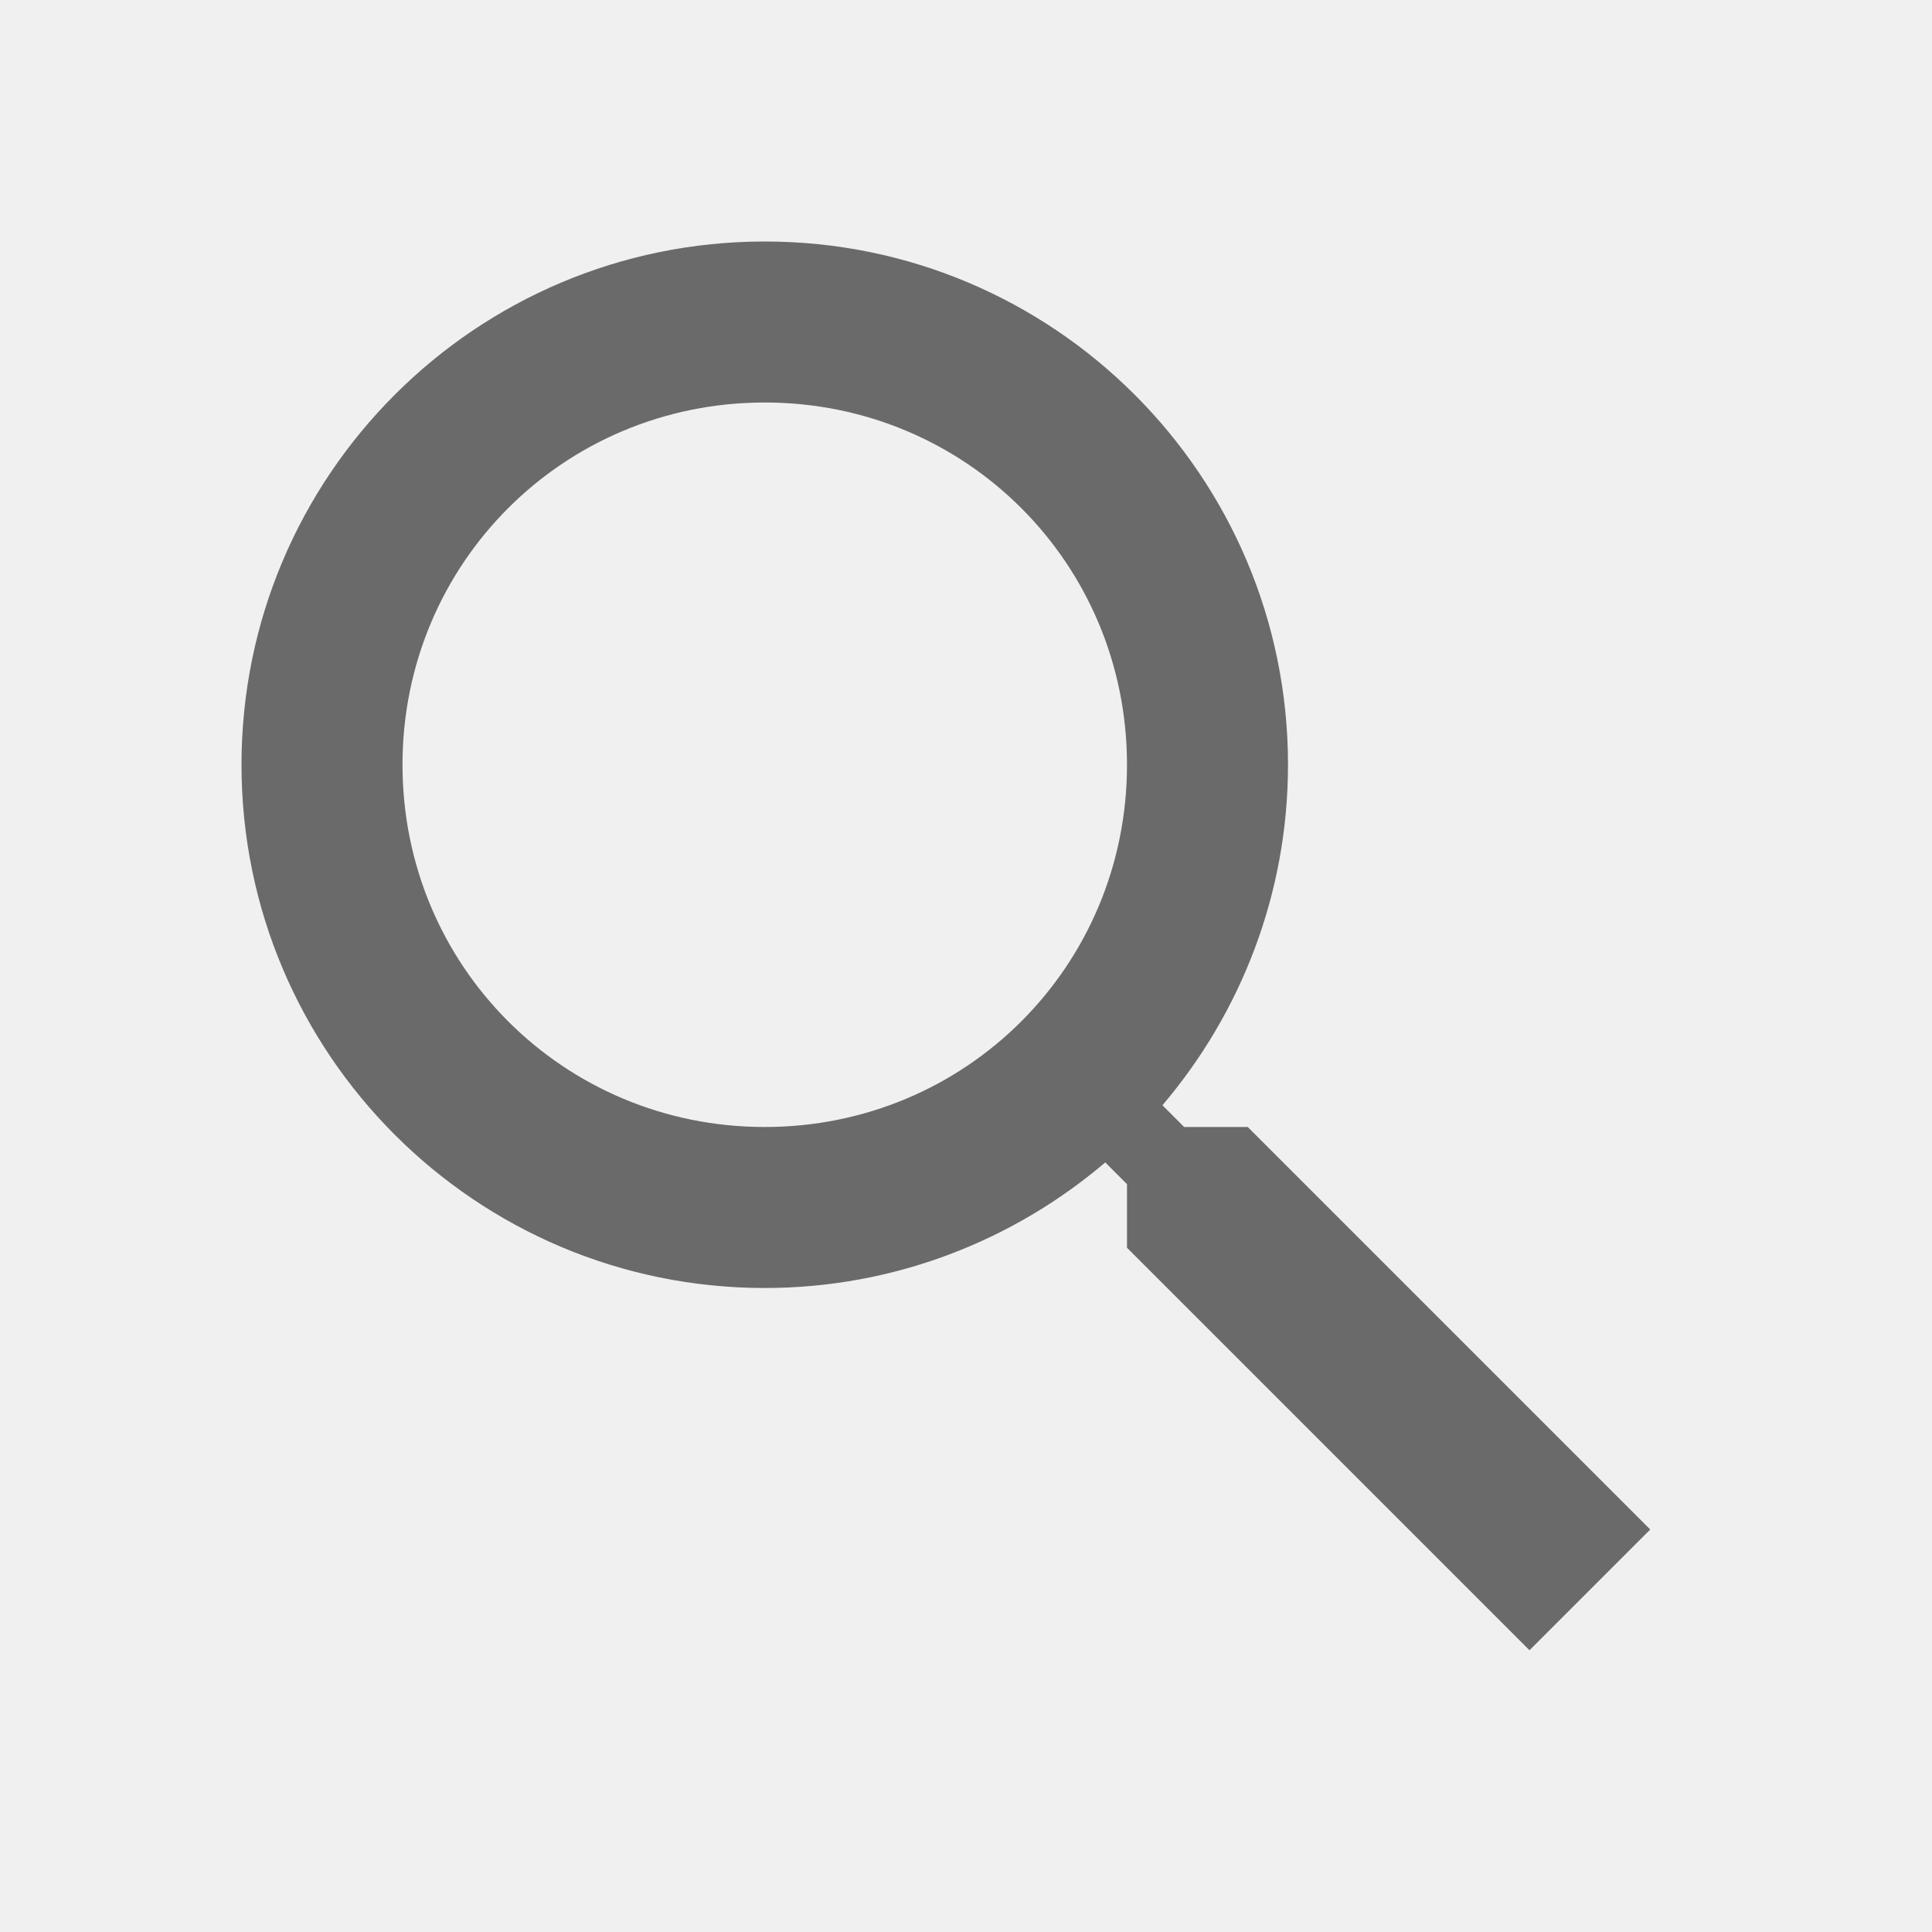
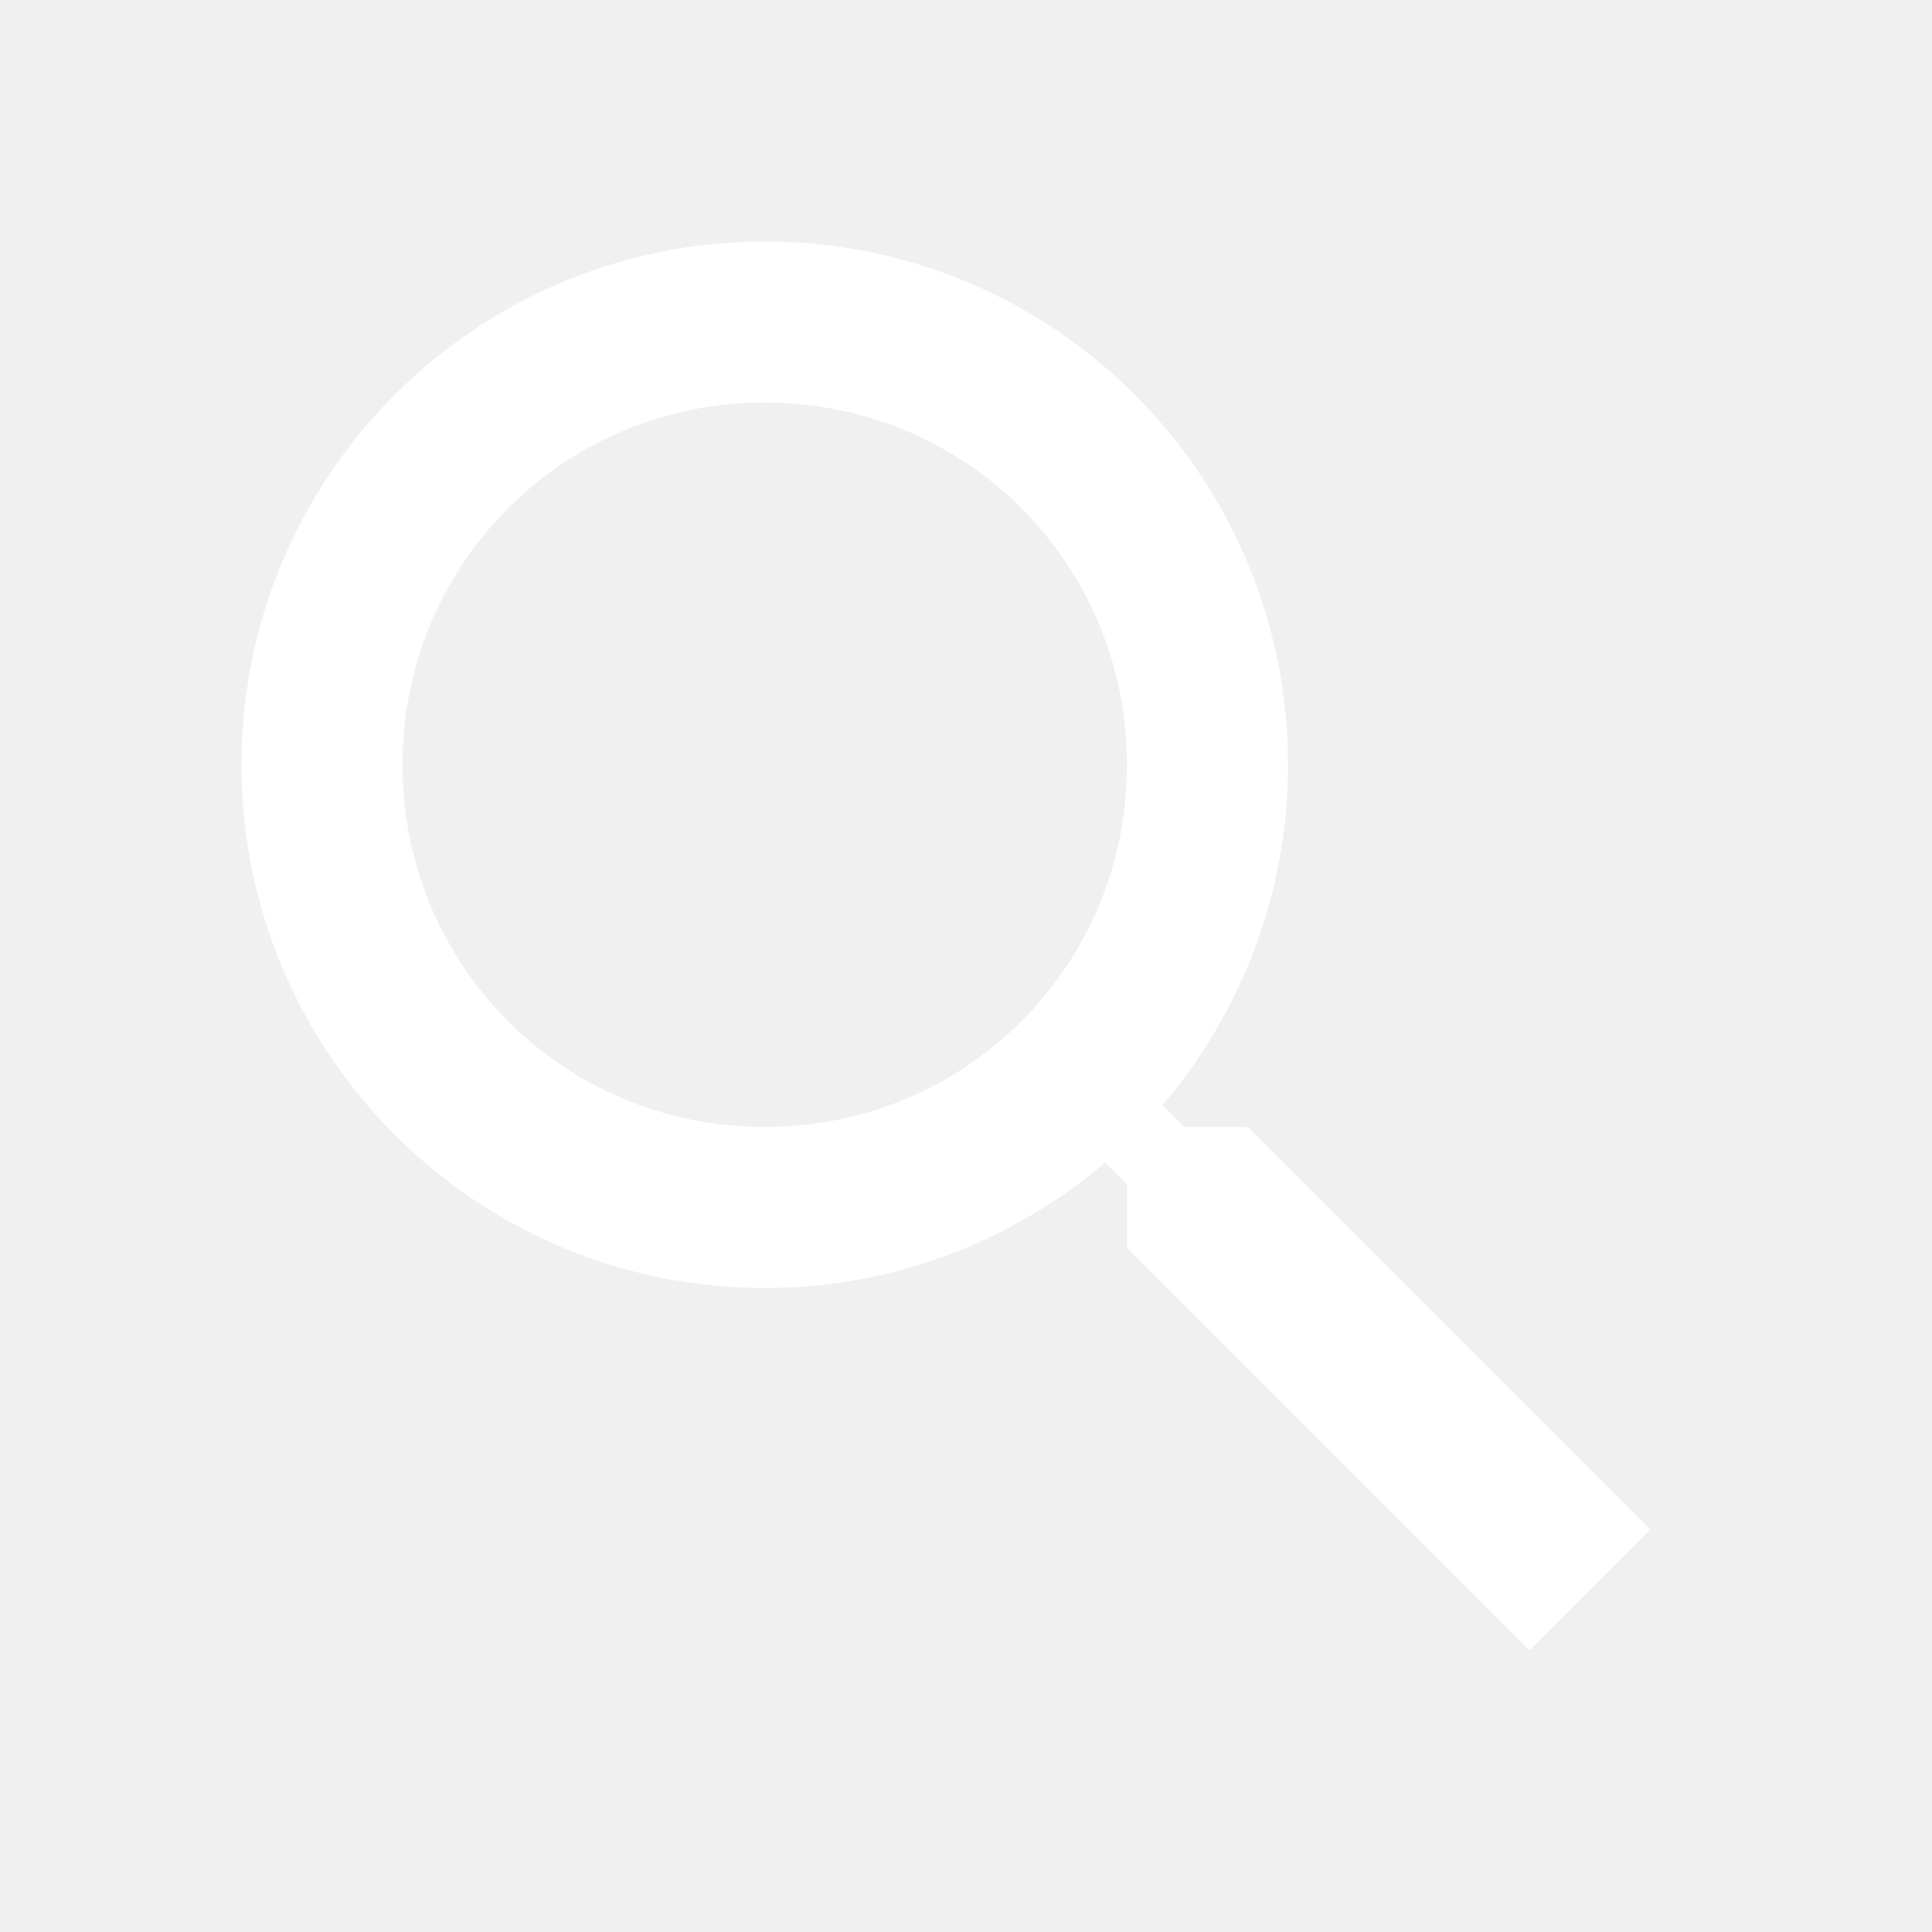
<svg xmlns="http://www.w3.org/2000/svg" version="1.1" width="24" height="24" viewBox="0 0 24 24">
-   <path fill="#6a6a6a" d="M9.5,3A6.5,6.5 0 0,1 16,9.5C16,11.11 15.41,12.59 14.44,13.73L14.71,14H15.5L20.5,19L19,20.5L14,15.5V14.71L13.73,14.44C12.59,15.41 11.11,16 9.5,16A6.5,6.5 0 0,1 3,9.5A6.5,6.5 0 0,1 9.5,3M9.5,5C7,5 5,7 5,9.5C5,12 7,14 9.5,14C12,14 14,12 14,9.5C14,7 12,5 9.5,5Z" />
+   <path fill="#fff" d="M9.5,3A6.5,6.5 0 0,1 16,9.5C16,11.11 15.41,12.59 14.44,13.73L14.71,14H15.5L20.5,19L19,20.5L14,15.5V14.71L13.73,14.44C12.59,15.41 11.11,16 9.5,16A6.5,6.5 0 0,1 3,9.5A6.5,6.5 0 0,1 9.5,3M9.5,5C7,5 5,7 5,9.5C5,12 7,14 9.5,14C12,14 14,12 14,9.5C14,7 12,5 9.5,5Z" />
</svg>
